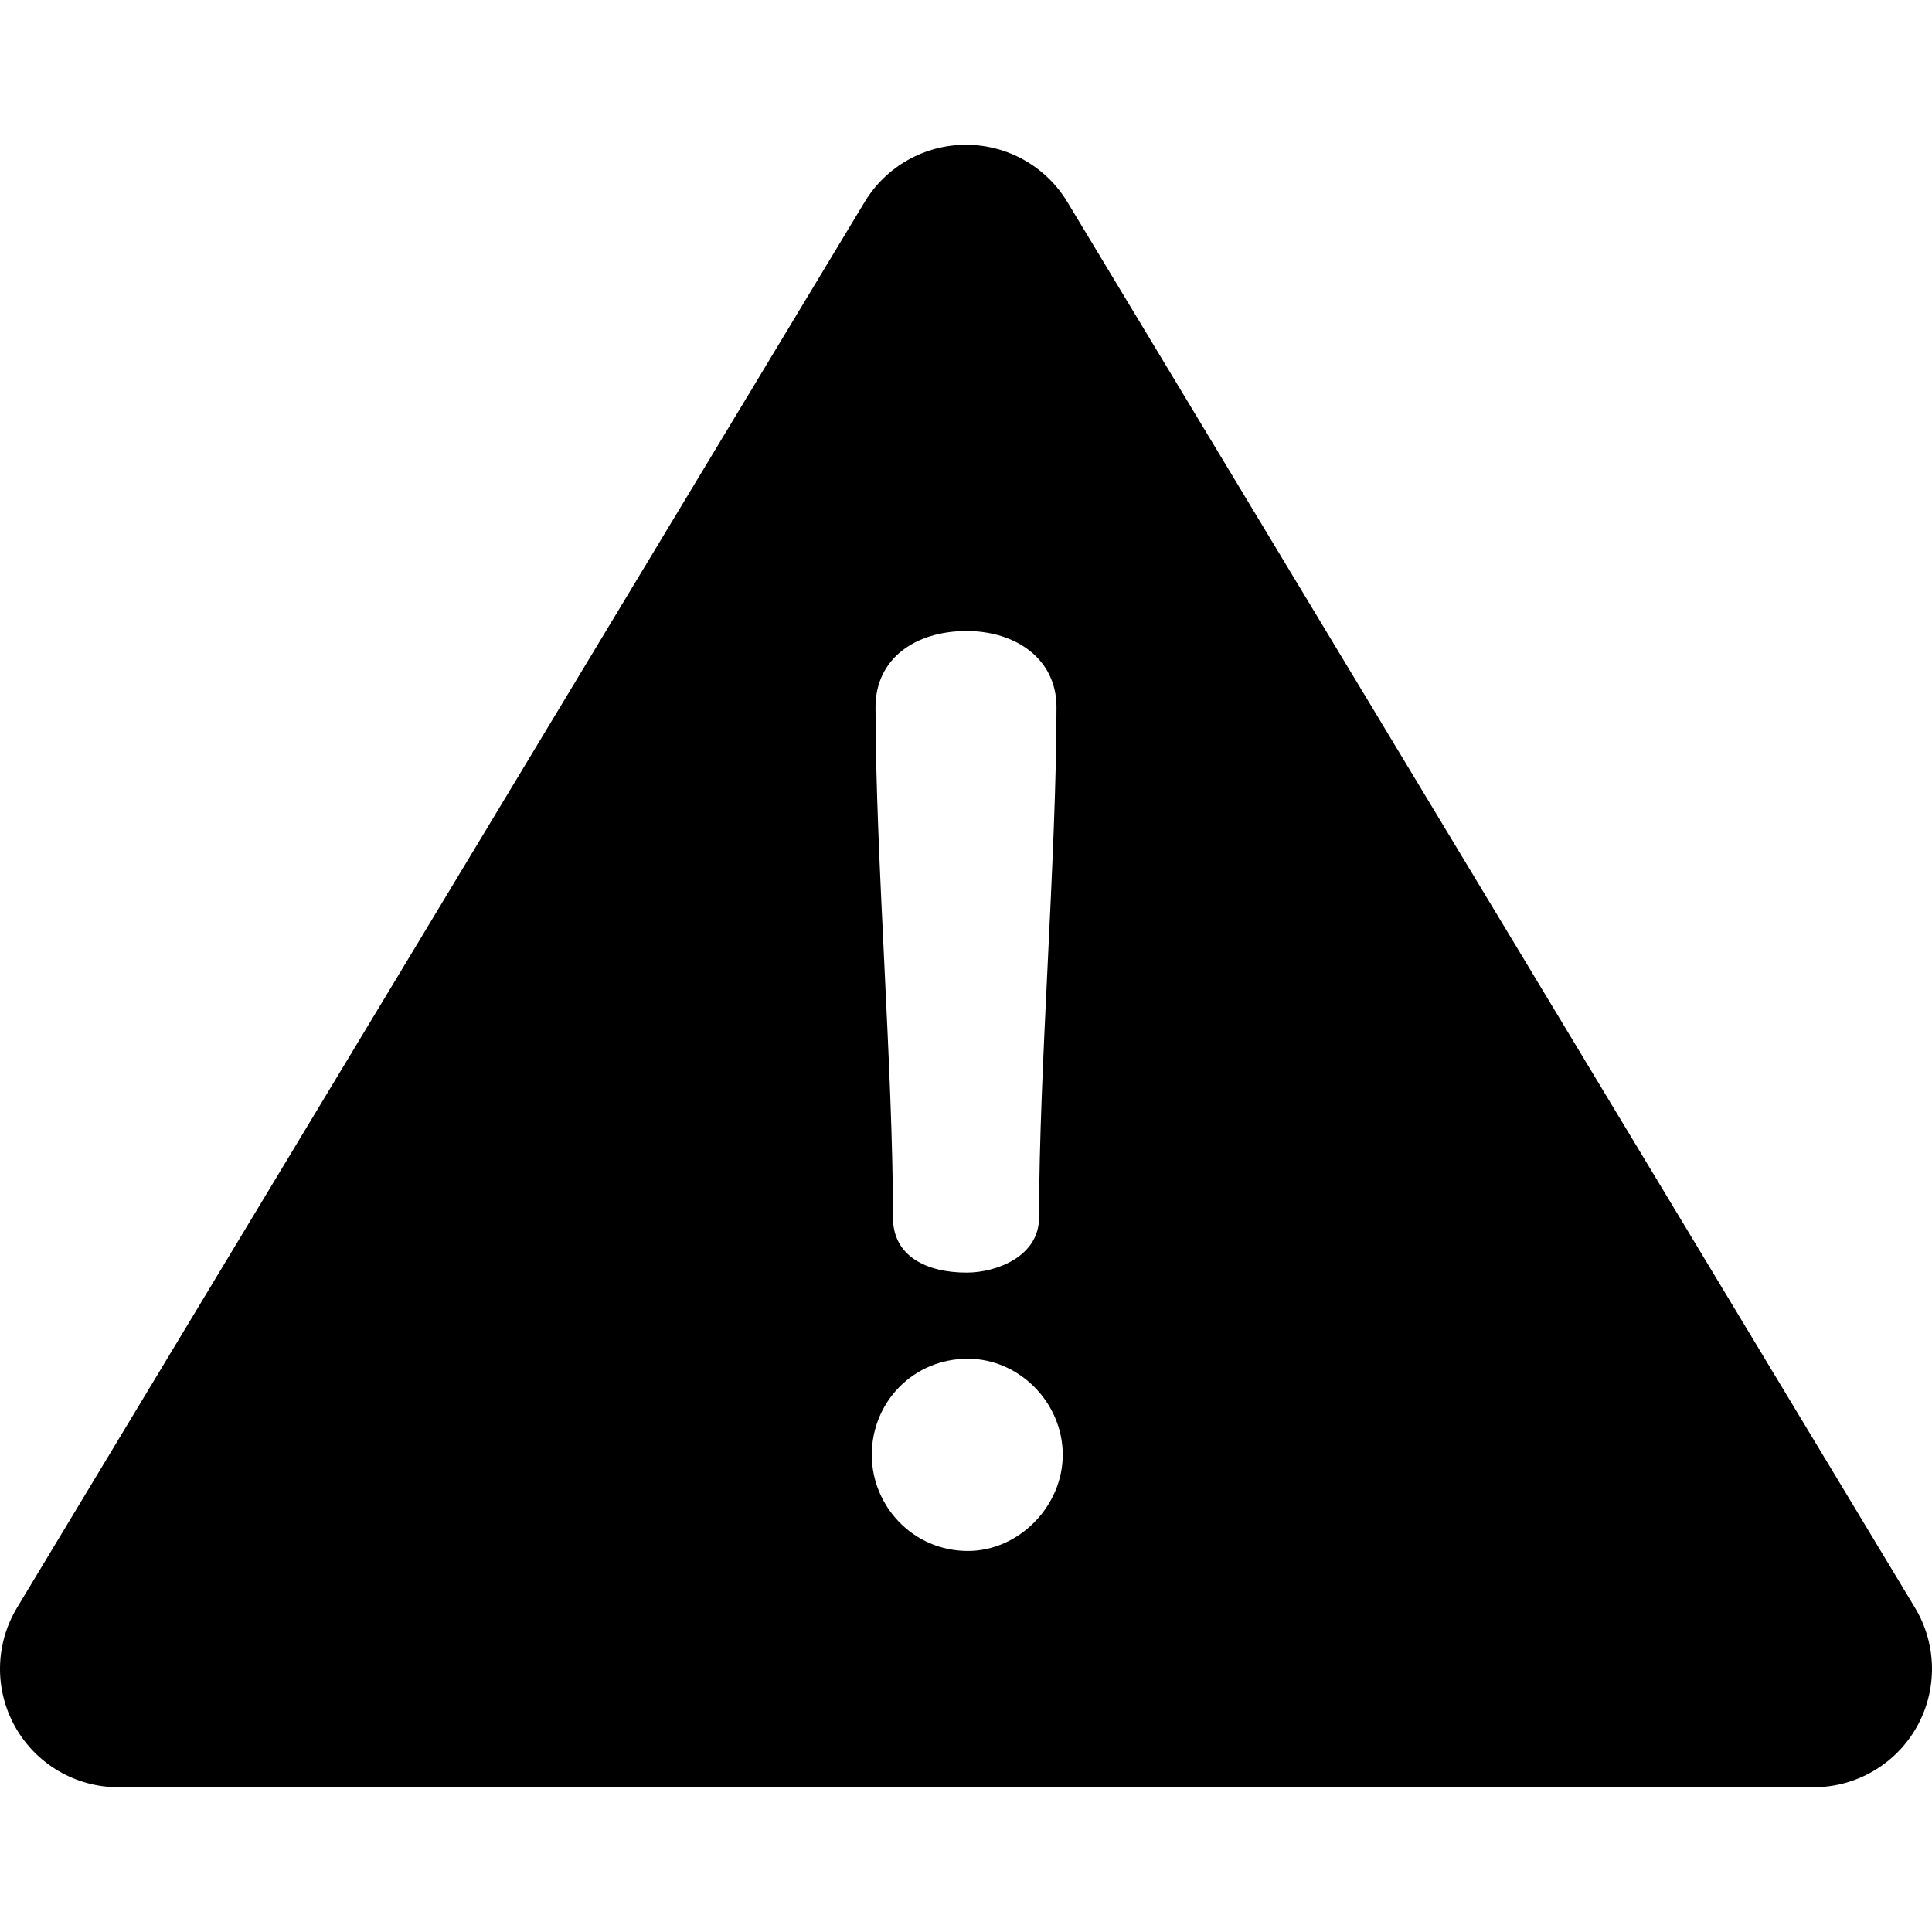
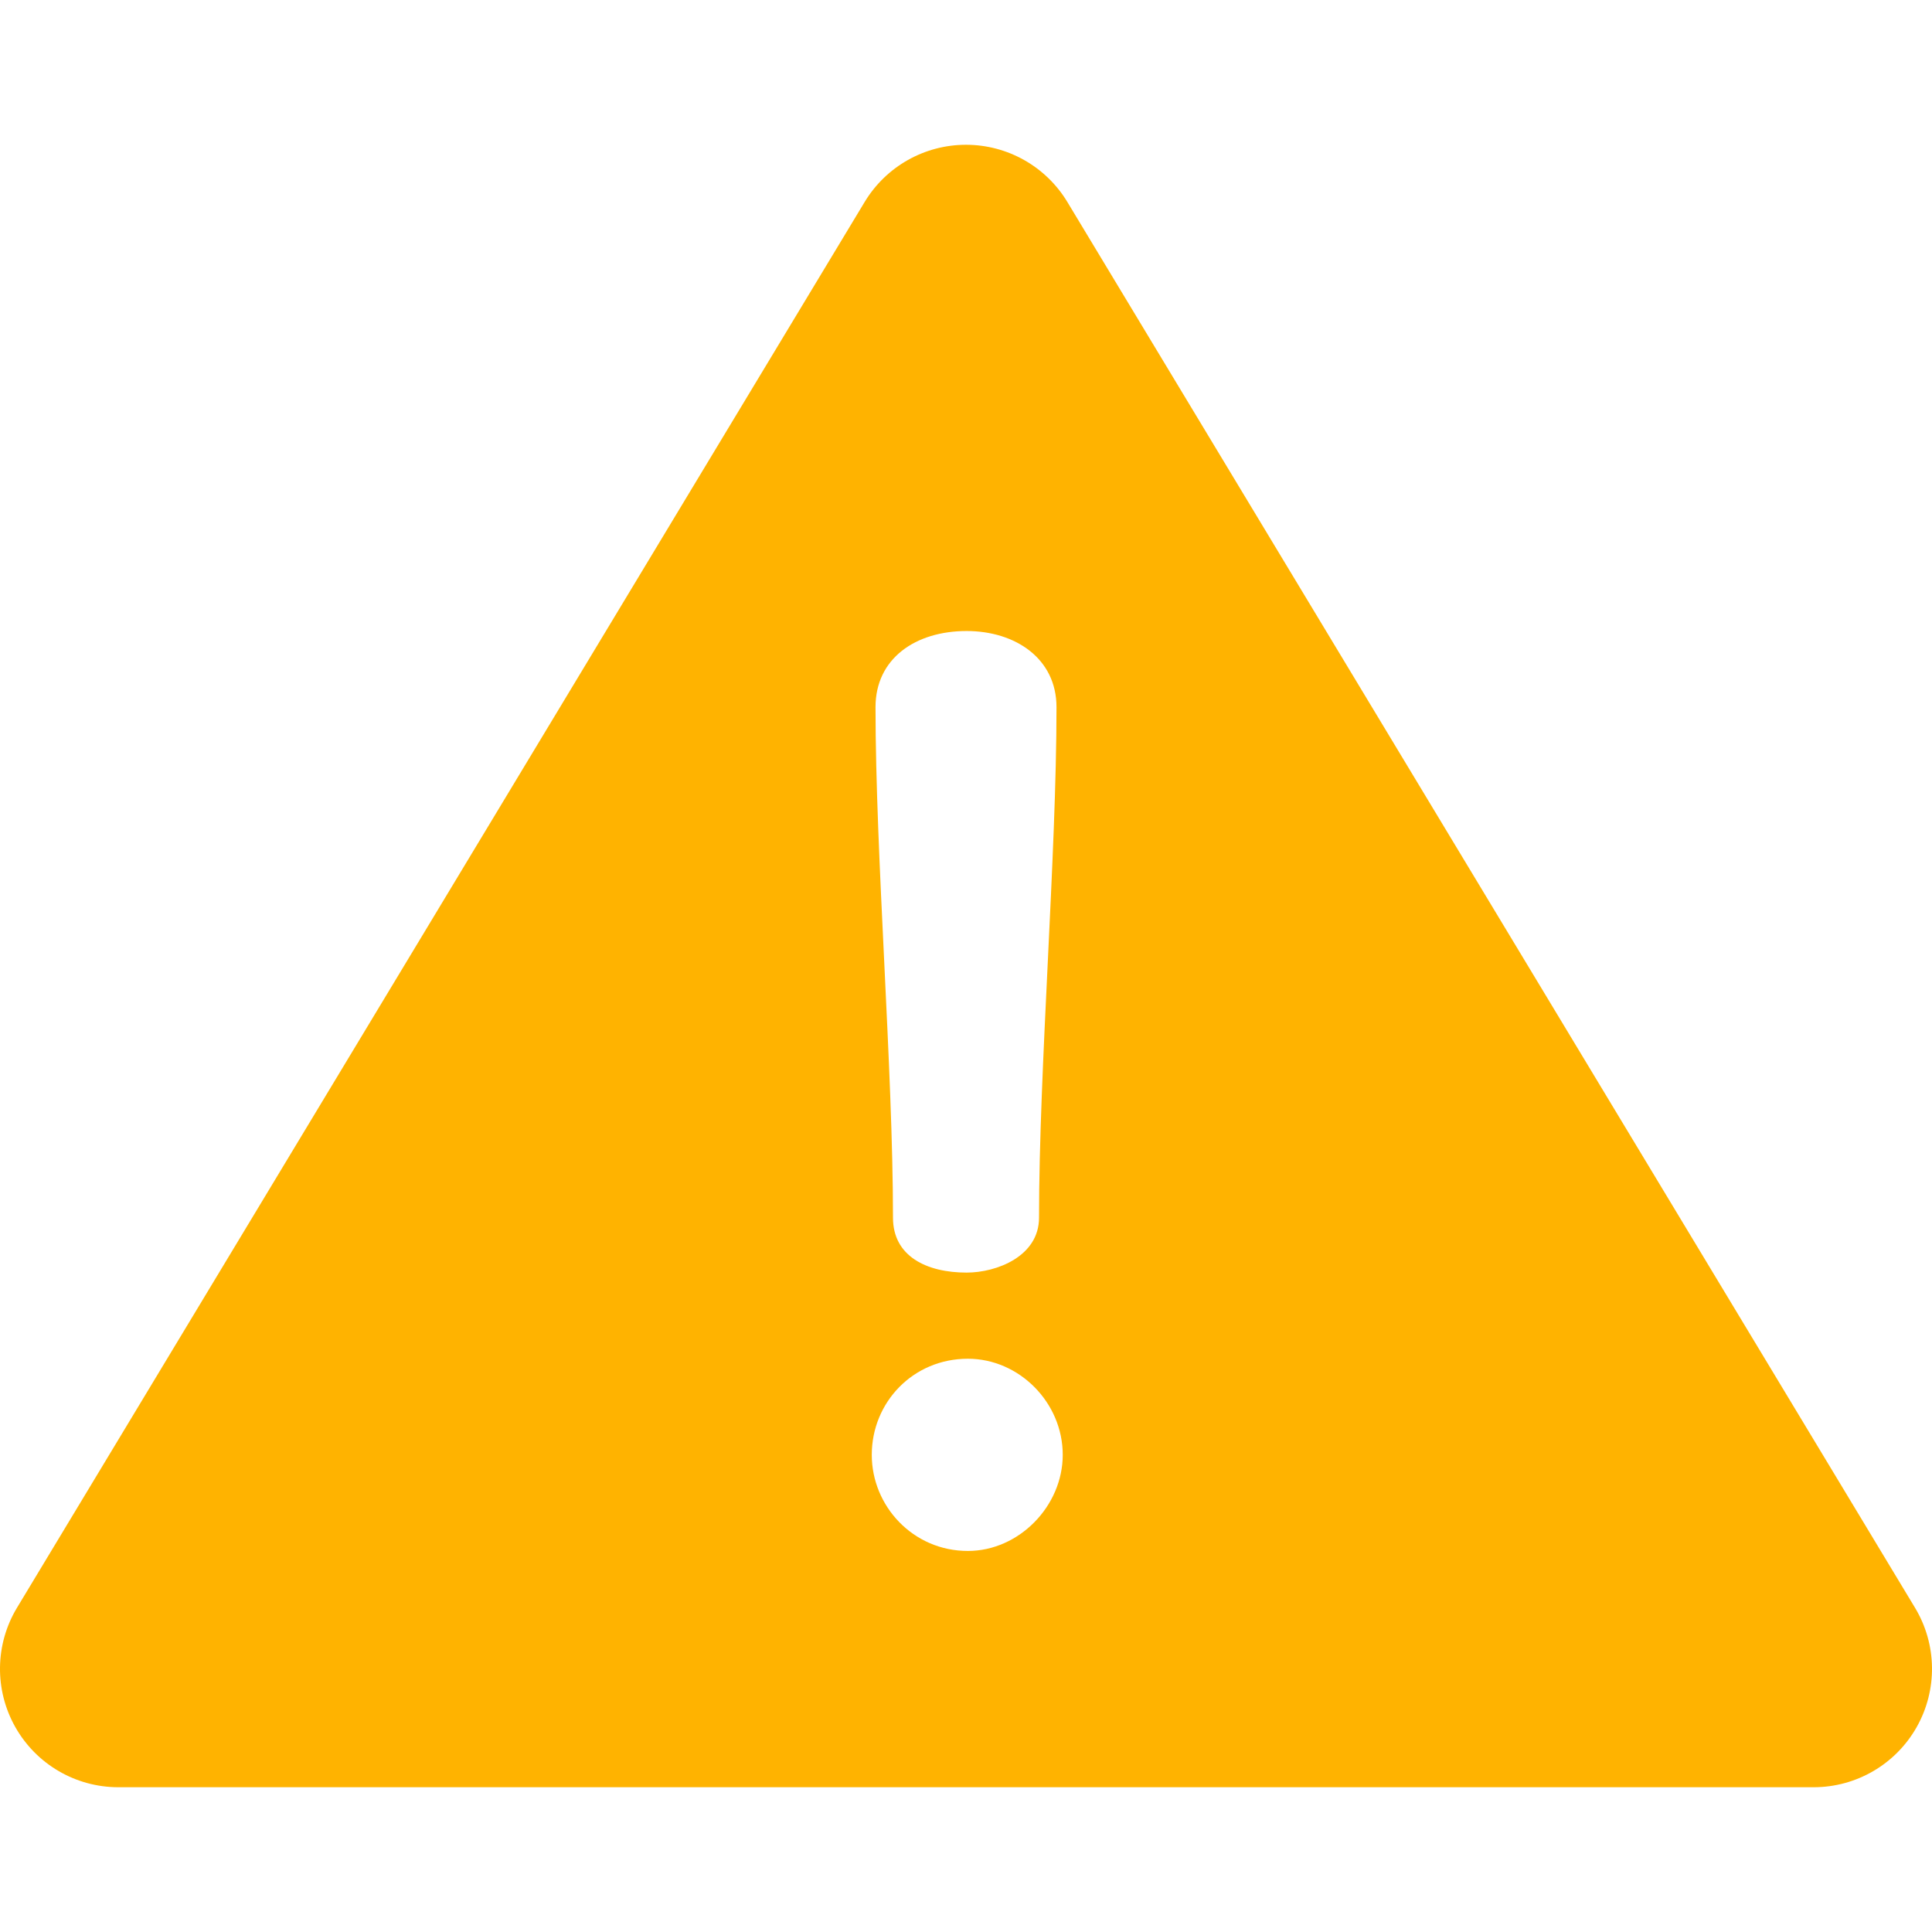
<svg xmlns="http://www.w3.org/2000/svg" width="140" height="140" fill="none" viewBox="0 0 140 140">
-   <path fill="currentColor" d="M138.768 116.502L77.346 14.639C75.793 12.065 73.006 10.491 70 10.491C66.993 10.491 64.206 12.064 62.654 14.639L1.232 116.502C-0.365 119.152 -0.413 122.456 1.109 125.15C2.63 127.844 5.484 129.51 8.578 129.51H131.422C134.516 129.51 137.37 127.844 138.891 125.15C140.412 122.456 140.365 119.152 138.768 116.502ZM70.046 45.726C73.573 45.726 76.558 47.716 76.558 51.244C76.558 62.007 75.292 77.474 75.292 88.237C75.292 91.042 72.216 92.217 70.046 92.217C67.152 92.217 64.709 91.041 64.709 88.237C64.709 77.474 63.443 62.007 63.443 51.244C63.443 47.716 66.337 45.726 70.046 45.726ZM70.136 112.388C66.157 112.388 63.172 109.132 63.172 105.423C63.172 101.624 66.156 98.459 70.136 98.459C73.844 98.459 77.01 101.624 77.01 105.423C77.01 109.132 73.844 112.388 70.136 112.388Z" />
+   <path fill="#ffb300" d="M138.768 116.502L77.346 14.639C75.793 12.065 73.006 10.491 70 10.491C66.993 10.491 64.206 12.064 62.654 14.639L1.232 116.502C-0.365 119.152 -0.413 122.456 1.109 125.15C2.63 127.844 5.484 129.51 8.578 129.51H131.422C134.516 129.51 137.37 127.844 138.891 125.15C140.412 122.456 140.365 119.152 138.768 116.502ZM70.046 45.726C73.573 45.726 76.558 47.716 76.558 51.244C76.558 62.007 75.292 77.474 75.292 88.237C75.292 91.042 72.216 92.217 70.046 92.217C67.152 92.217 64.709 91.041 64.709 88.237C64.709 77.474 63.443 62.007 63.443 51.244C63.443 47.716 66.337 45.726 70.046 45.726ZM70.136 112.388C66.157 112.388 63.172 109.132 63.172 105.423C63.172 101.624 66.156 98.459 70.136 98.459C73.844 98.459 77.01 101.624 77.01 105.423C77.01 109.132 73.844 112.388 70.136 112.388Z" />
</svg>
